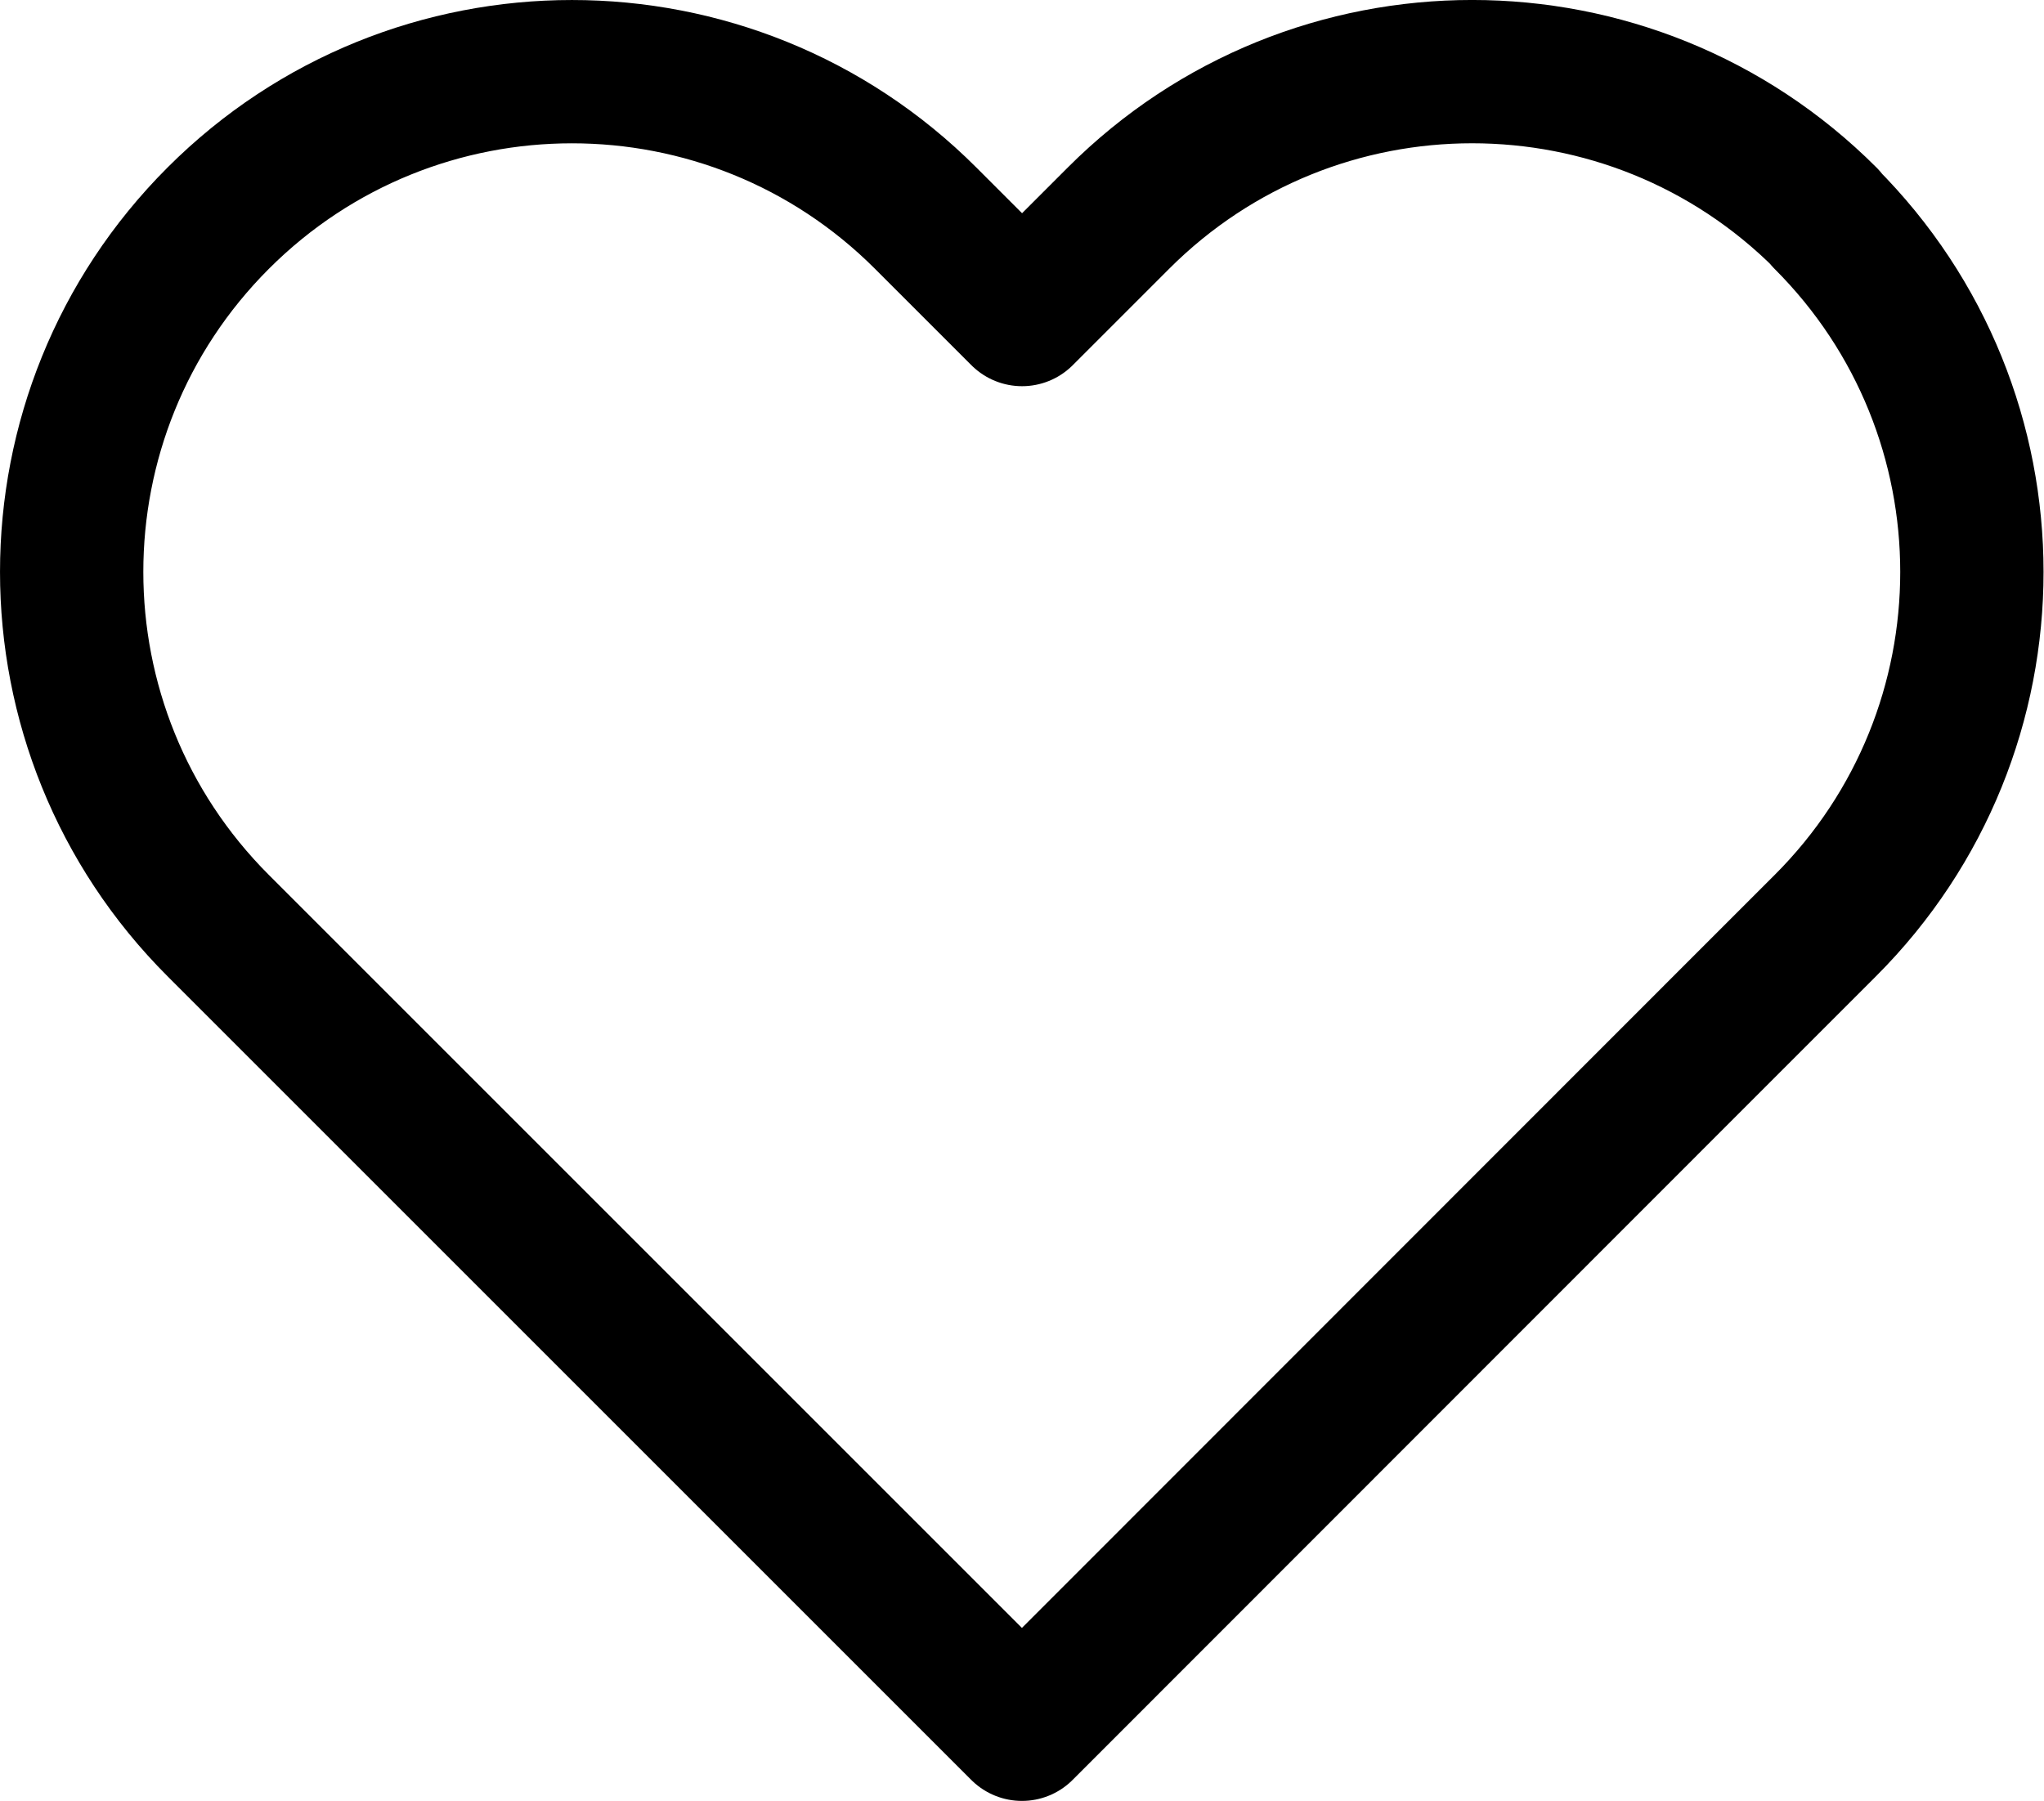
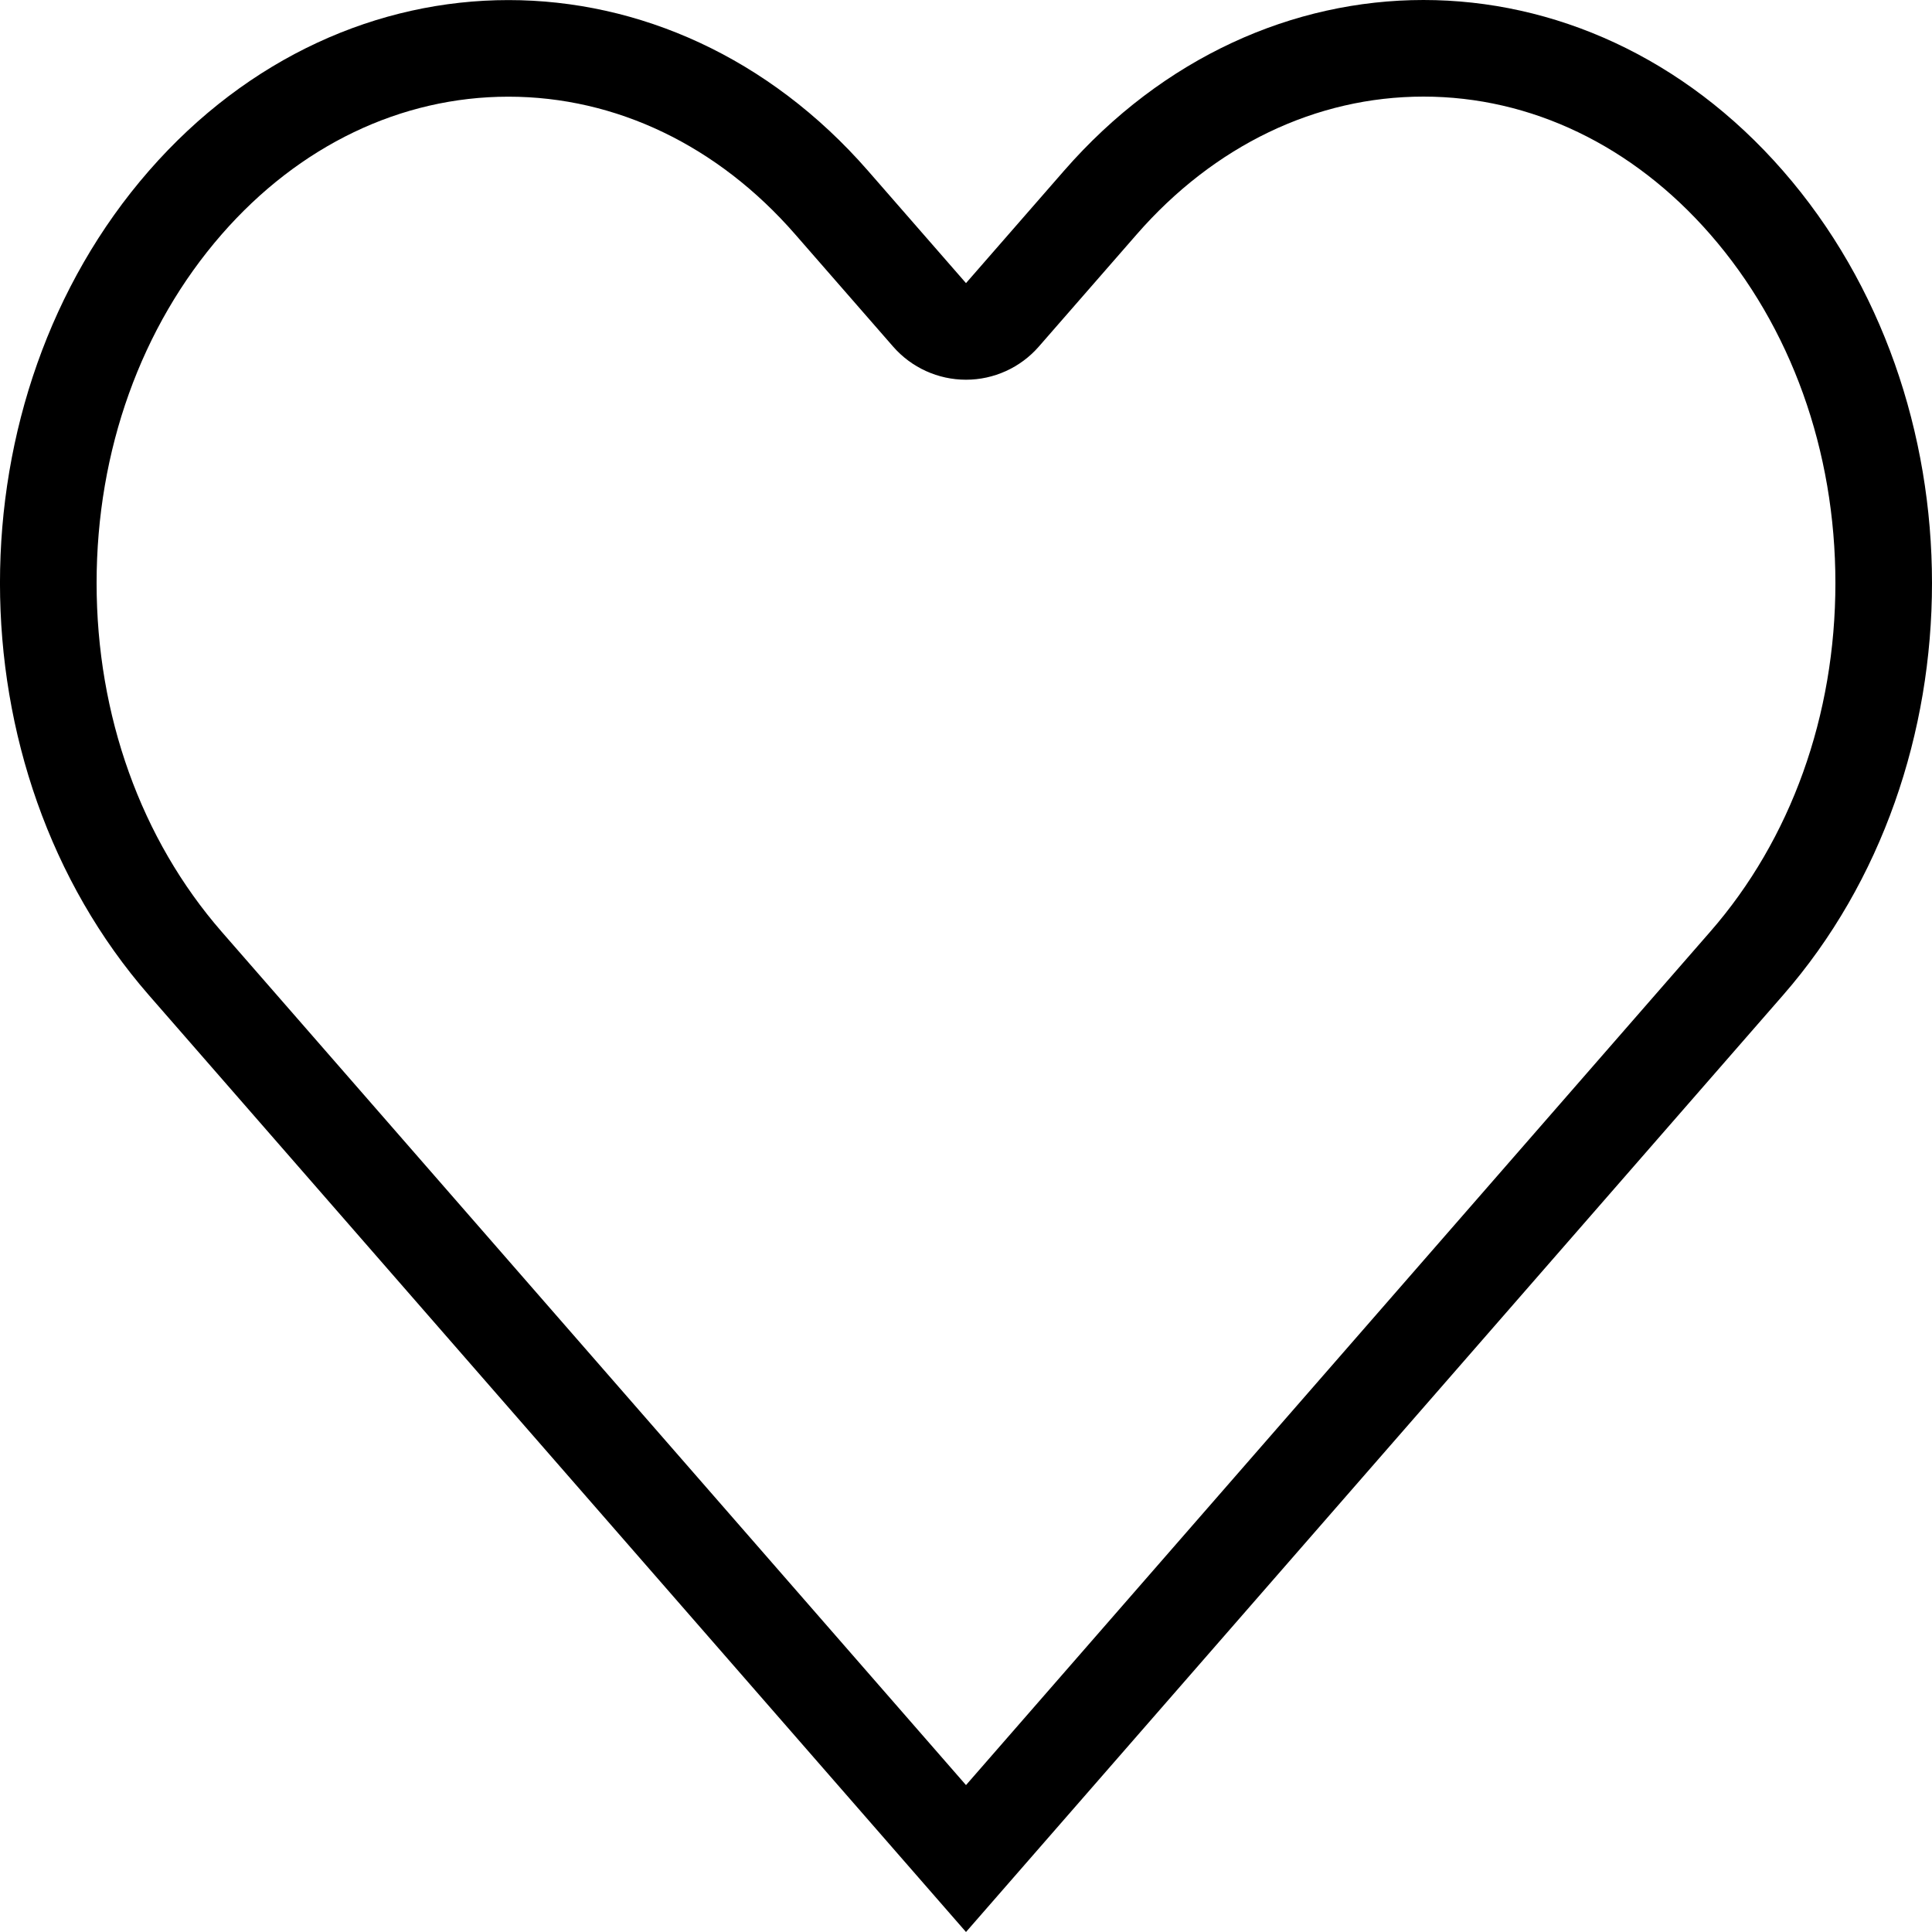
- <svg xmlns="http://www.w3.org/2000/svg" width="17.115" height="15.081" viewBox="0 0 17.115 15.081">
-   <path id="Icon_feather-heart" data-name="Icon feather-heart" d="M17.011,5.724a4.187,4.187,0,0,0-5.923,0l-.807.807-.807-.807A4.188,4.188,0,1,0,3.55,11.648l.807.807,5.923,5.923L16.2,12.455l.807-.807a4.187,4.187,0,0,0,0-5.923Z" transform="translate(-1.723 -3.897)" fill="none" stroke="#000" stroke-linecap="round" stroke-linejoin="round" stroke-width="1.2" />
+ <svg xmlns="http://www.w3.org/2000/svg" width="24" height="24" viewBox="0 0 24 24">
+   <g id="Icon_feather-heart" data-name="Icon feather-heart" transform="translate(-2.323 -4.497)" fill="none" stroke-linejoin="round">
+     <path d="M24.472,6.619a5.762,5.762,0,0,0-8.933,0l-1.217,1.4-1.217-1.4a5.763,5.763,0,0,0-8.933,0,8.012,8.012,0,0,0,0,10.241l1.217,1.4L14.323,28.5l8.933-10.241,1.217-1.4a8.01,8.01,0,0,0,0-10.241Z" stroke="none" />
+     <path d="M 20.006 5.697 C 18.671 5.697 17.406 6.305 16.444 7.408 L 15.227 8.803 C 14.999 9.064 14.669 9.214 14.323 9.214 C 13.976 9.214 13.646 9.064 13.418 8.803 L 12.201 7.408 C 11.24 6.305 9.975 5.698 8.639 5.698 C 7.304 5.698 6.039 6.305 5.077 7.408 C 4.075 8.557 3.523 10.095 3.523 11.74 C 3.523 13.384 4.075 14.922 5.077 16.072 L 14.323 26.672 L 23.568 16.071 C 24.571 14.923 25.123 13.384 25.123 11.74 C 25.123 10.095 24.571 8.557 23.568 7.408 C 22.606 6.305 21.341 5.697 20.006 5.697 M 20.006 4.497 C 21.623 4.497 23.239 5.205 24.472 6.619 C 26.94 9.447 26.94 14.033 24.472 16.86 L 14.323 28.497 L 4.173 16.86 C 1.706 14.032 1.706 9.447 4.173 6.619 C 6.64 3.791 10.639 3.791 13.106 6.619 L 14.323 8.014 L 15.54 6.619 C 16.773 5.205 18.39 4.497 20.006 4.497 Z" stroke="none" fill="#000" />
+   </g>
</svg>
